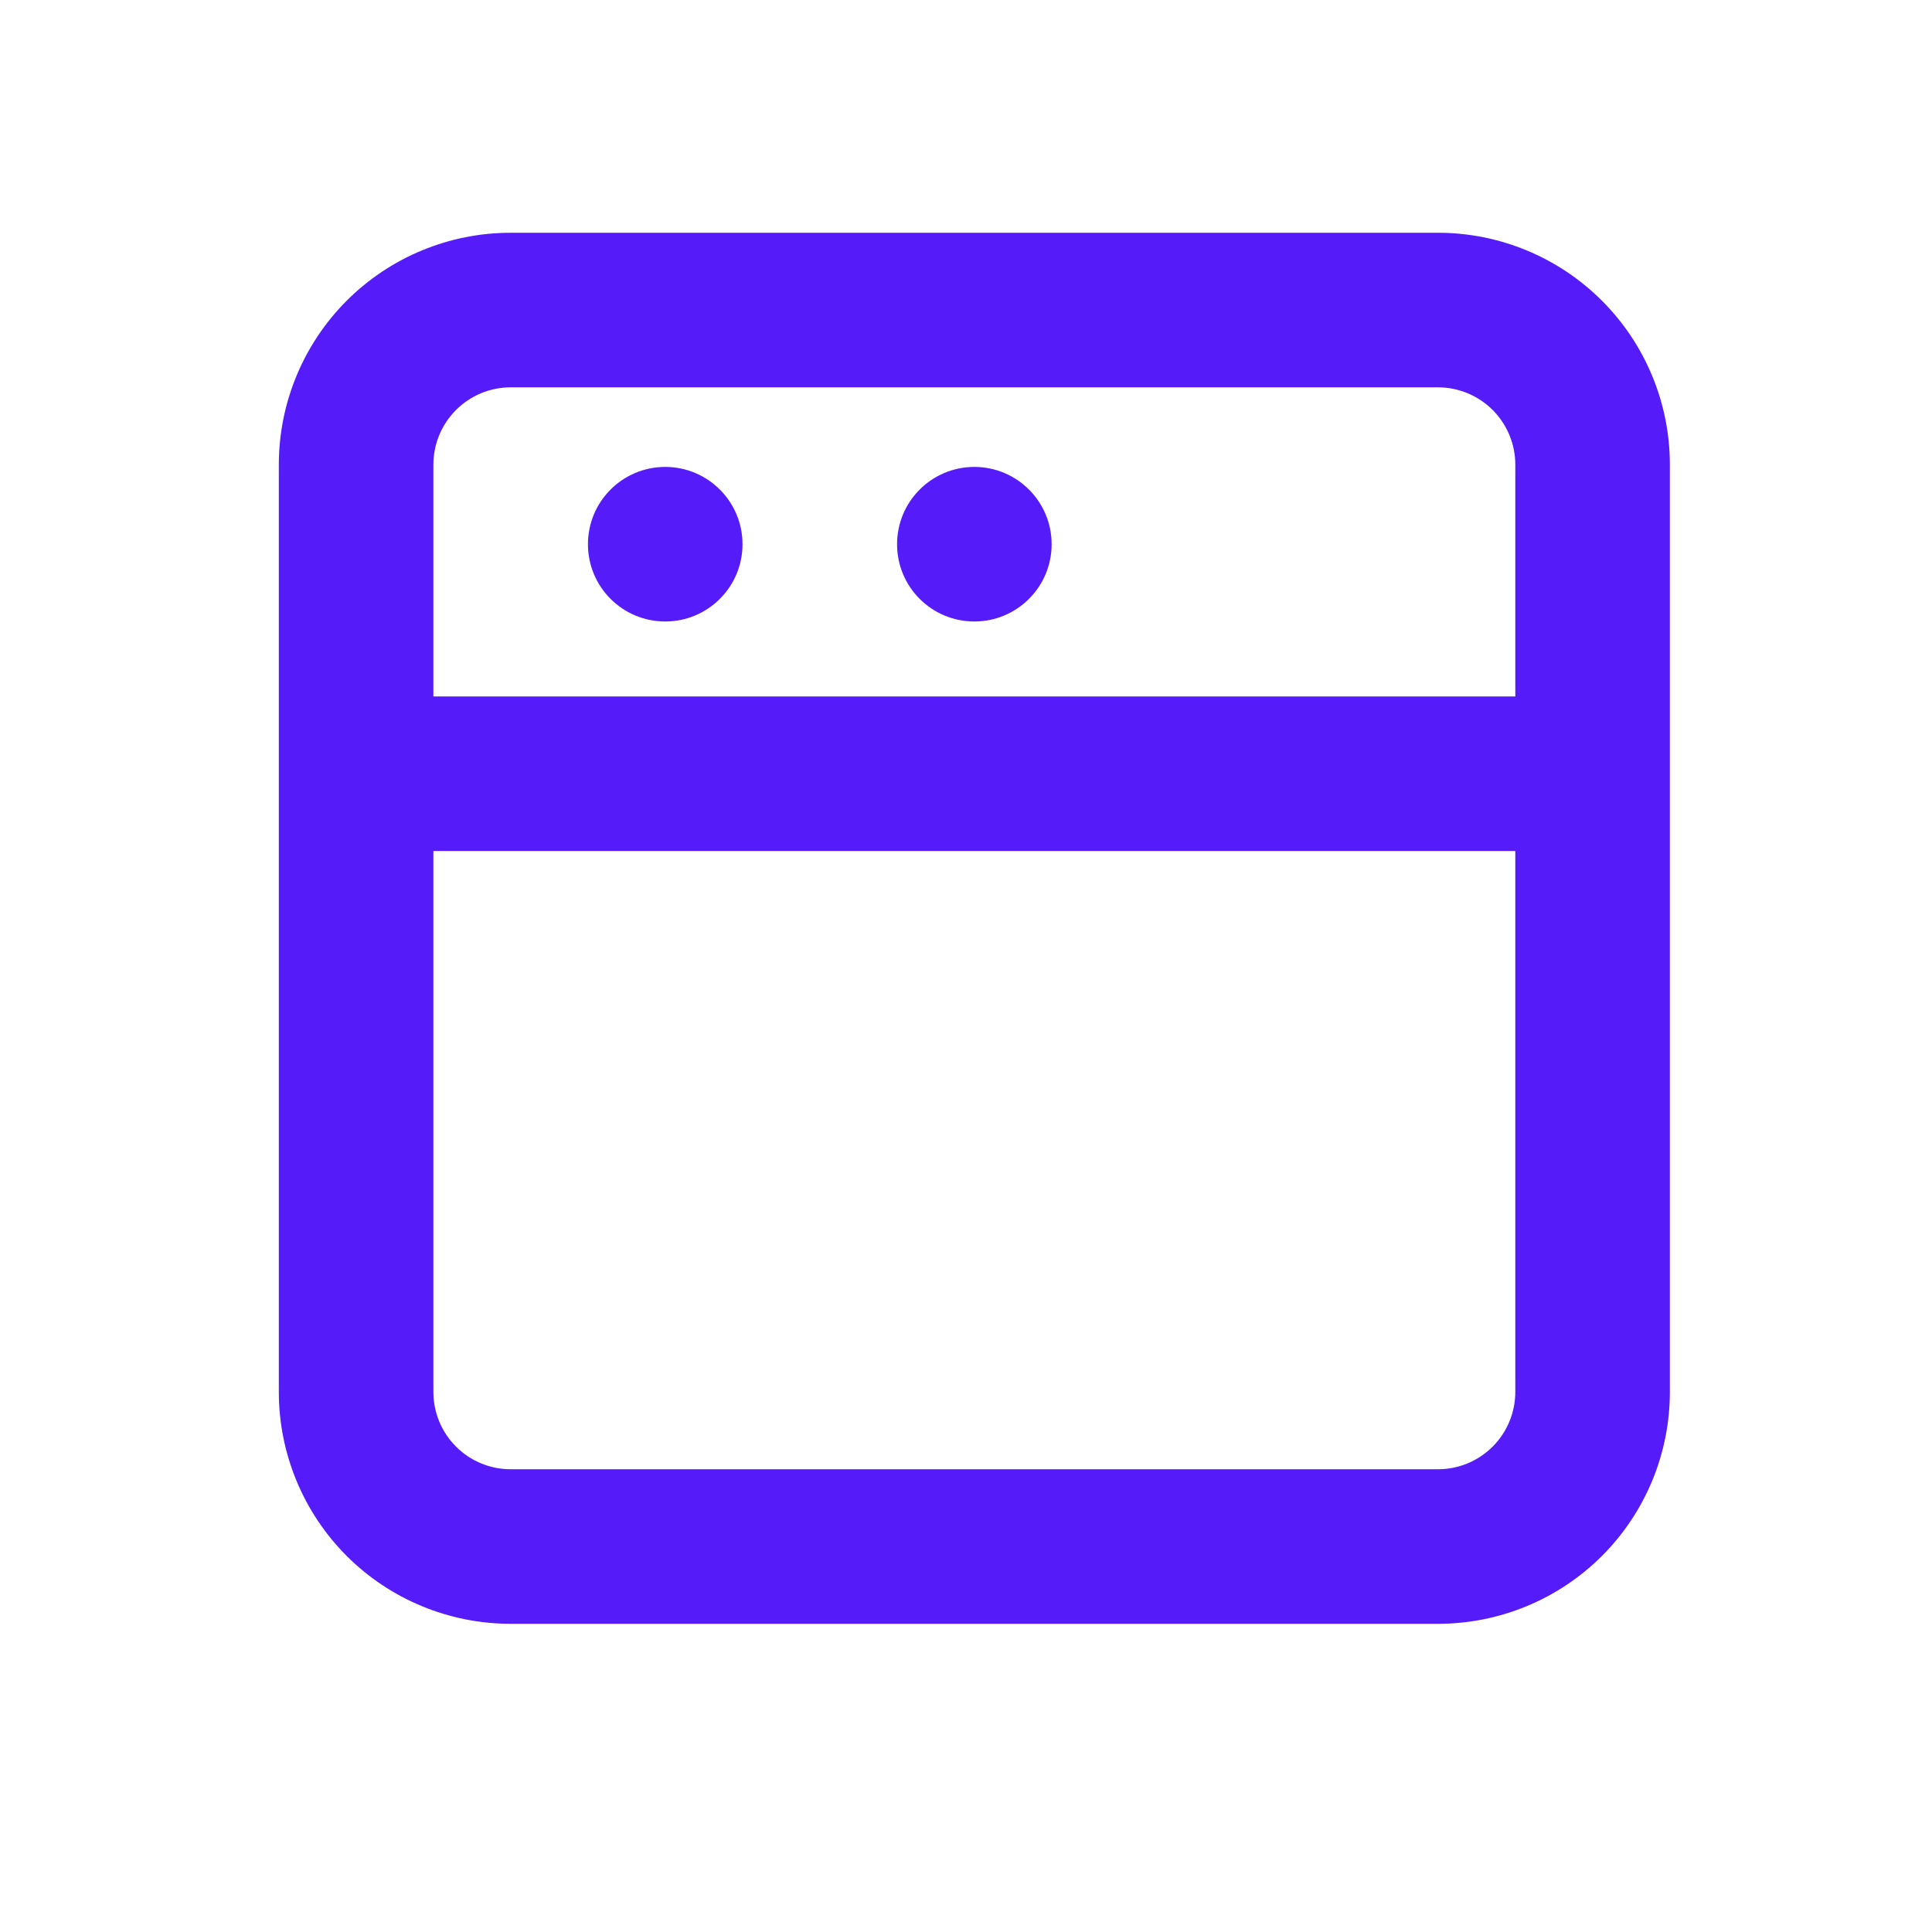
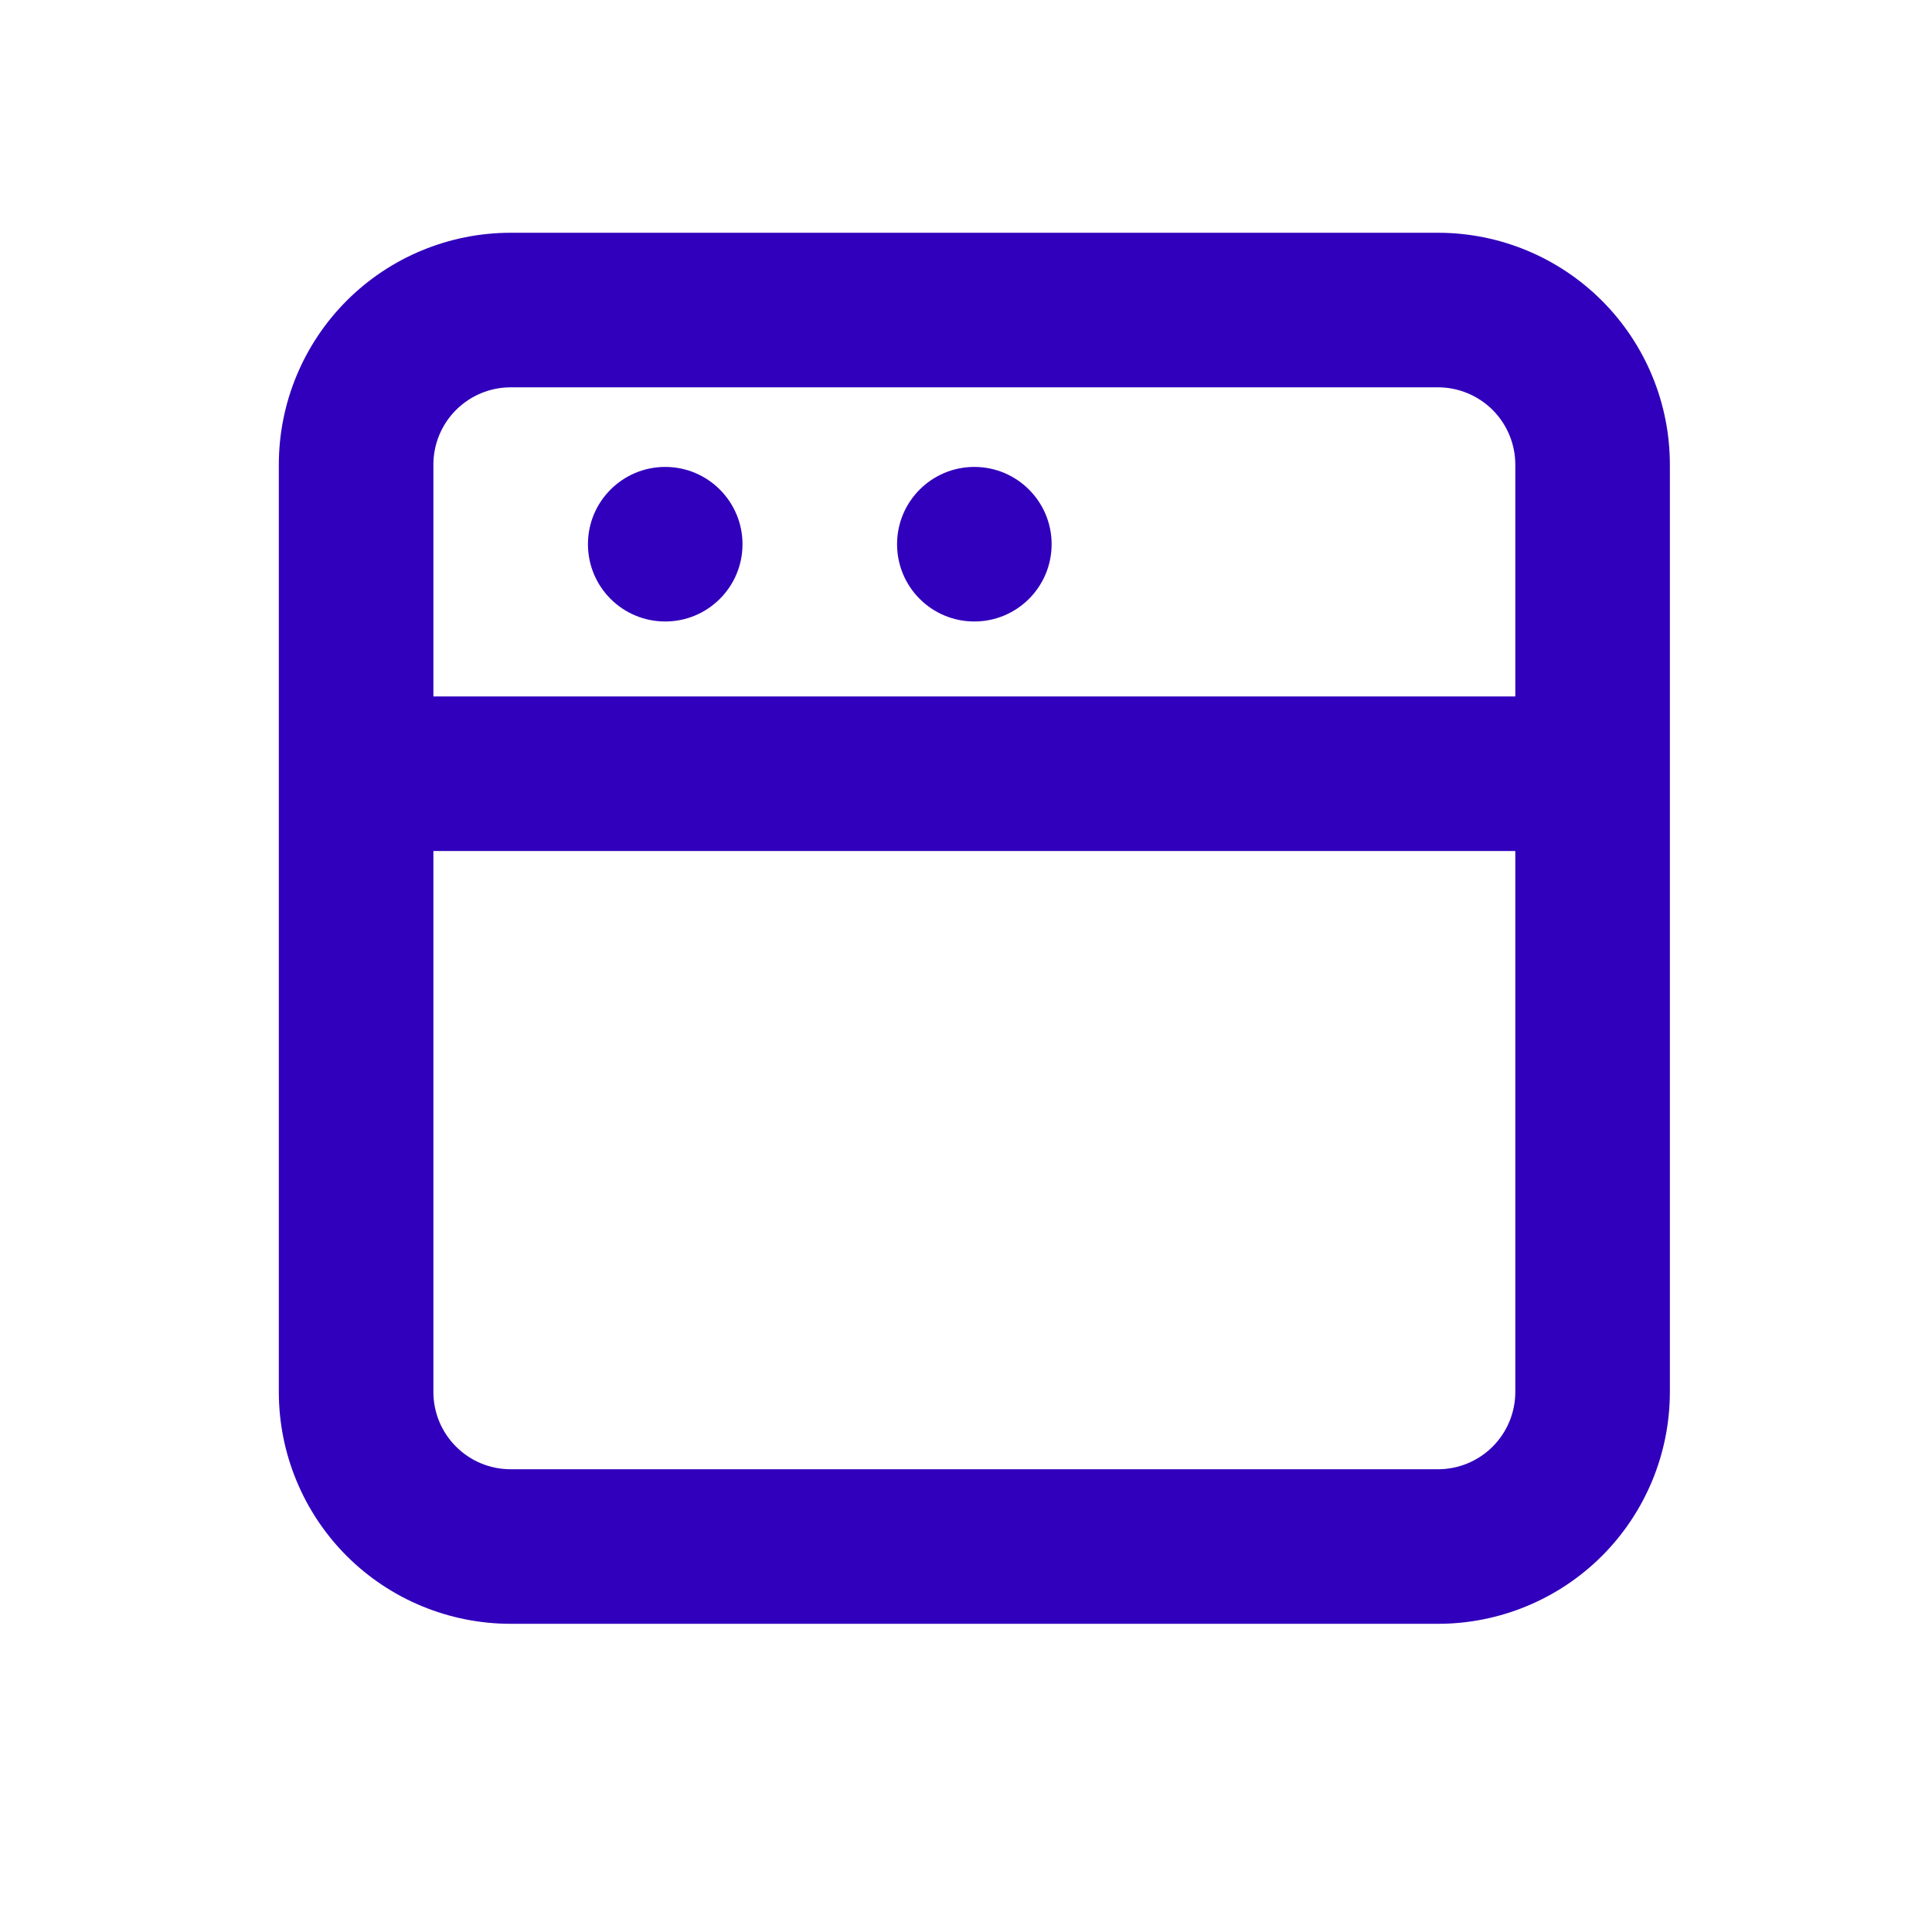
<svg xmlns="http://www.w3.org/2000/svg" width="25" height="25" viewBox="0 0 25 25" fill="none">
-   <path d="M18.608 3.012H6.608C5.812 3.012 5.049 3.328 4.486 3.891C3.924 4.454 3.608 5.217 3.608 6.012V18.012C3.608 18.808 3.924 19.571 4.486 20.134C5.049 20.696 5.812 21.012 6.608 21.012H18.608C19.403 21.012 20.166 20.696 20.729 20.134C21.292 19.571 21.608 18.808 21.608 18.012V6.012C21.608 5.217 21.292 4.454 20.729 3.891C20.166 3.328 19.403 3.012 18.608 3.012ZM19.608 18.012C19.608 18.277 19.502 18.532 19.315 18.719C19.127 18.907 18.873 19.012 18.608 19.012H6.608C6.342 19.012 6.088 18.907 5.901 18.719C5.713 18.532 5.608 18.277 5.608 18.012V11.012H19.608V18.012ZM5.608 9.012V6.012C5.608 5.747 5.713 5.493 5.901 5.305C6.088 5.118 6.342 5.012 6.608 5.012H18.608C18.873 5.012 19.127 5.118 19.315 5.305C19.502 5.493 19.608 5.747 19.608 6.012V9.012H5.608Z" fill="#551BF9" />
-   <path d="M8.608 8.042C9.16 8.042 9.608 7.595 9.608 7.042C9.608 6.49 9.16 6.042 8.608 6.042C8.055 6.042 7.608 6.49 7.608 7.042C7.608 7.595 8.055 8.042 8.608 8.042Z" fill="#551BF9" />
-   <path d="M12.608 8.042C13.16 8.042 13.608 7.595 13.608 7.042C13.608 6.49 13.16 6.042 12.608 6.042C12.055 6.042 11.608 6.49 11.608 7.042C11.608 7.595 12.055 8.042 12.608 8.042Z" fill="#551BF9" />
+   <path d="M18.608 3.012H6.608C5.812 3.012 5.049 3.328 4.486 3.891C3.924 4.454 3.608 5.217 3.608 6.012V18.012C3.608 18.808 3.924 19.571 4.486 20.134C5.049 20.696 5.812 21.012 6.608 21.012H18.608C19.403 21.012 20.166 20.696 20.729 20.134C21.292 19.571 21.608 18.808 21.608 18.012V6.012C21.608 5.217 21.292 4.454 20.729 3.891C20.166 3.328 19.403 3.012 18.608 3.012ZM19.608 18.012C19.608 18.277 19.502 18.532 19.315 18.719C19.127 18.907 18.873 19.012 18.608 19.012H6.608C6.342 19.012 6.088 18.907 5.901 18.719C5.713 18.532 5.608 18.277 5.608 18.012V11.012H19.608V18.012ZM5.608 9.012V6.012C5.608 5.747 5.713 5.493 5.901 5.305C6.088 5.118 6.342 5.012 6.608 5.012H18.608C18.873 5.012 19.127 5.118 19.315 5.305C19.502 5.493 19.608 5.747 19.608 6.012V9.012H5.608Z" fill="#3100BC" />
+   <path d="M8.608 8.042C9.16 8.042 9.608 7.595 9.608 7.042C9.608 6.49 9.16 6.042 8.608 6.042C8.055 6.042 7.608 6.49 7.608 7.042C7.608 7.595 8.055 8.042 8.608 8.042Z" fill="#3100BC" />
+   <path d="M12.608 8.042C13.16 8.042 13.608 7.595 13.608 7.042C13.608 6.49 13.16 6.042 12.608 6.042C12.055 6.042 11.608 6.49 11.608 7.042C11.608 7.595 12.055 8.042 12.608 8.042Z" fill="#3100BC" />
</svg>
